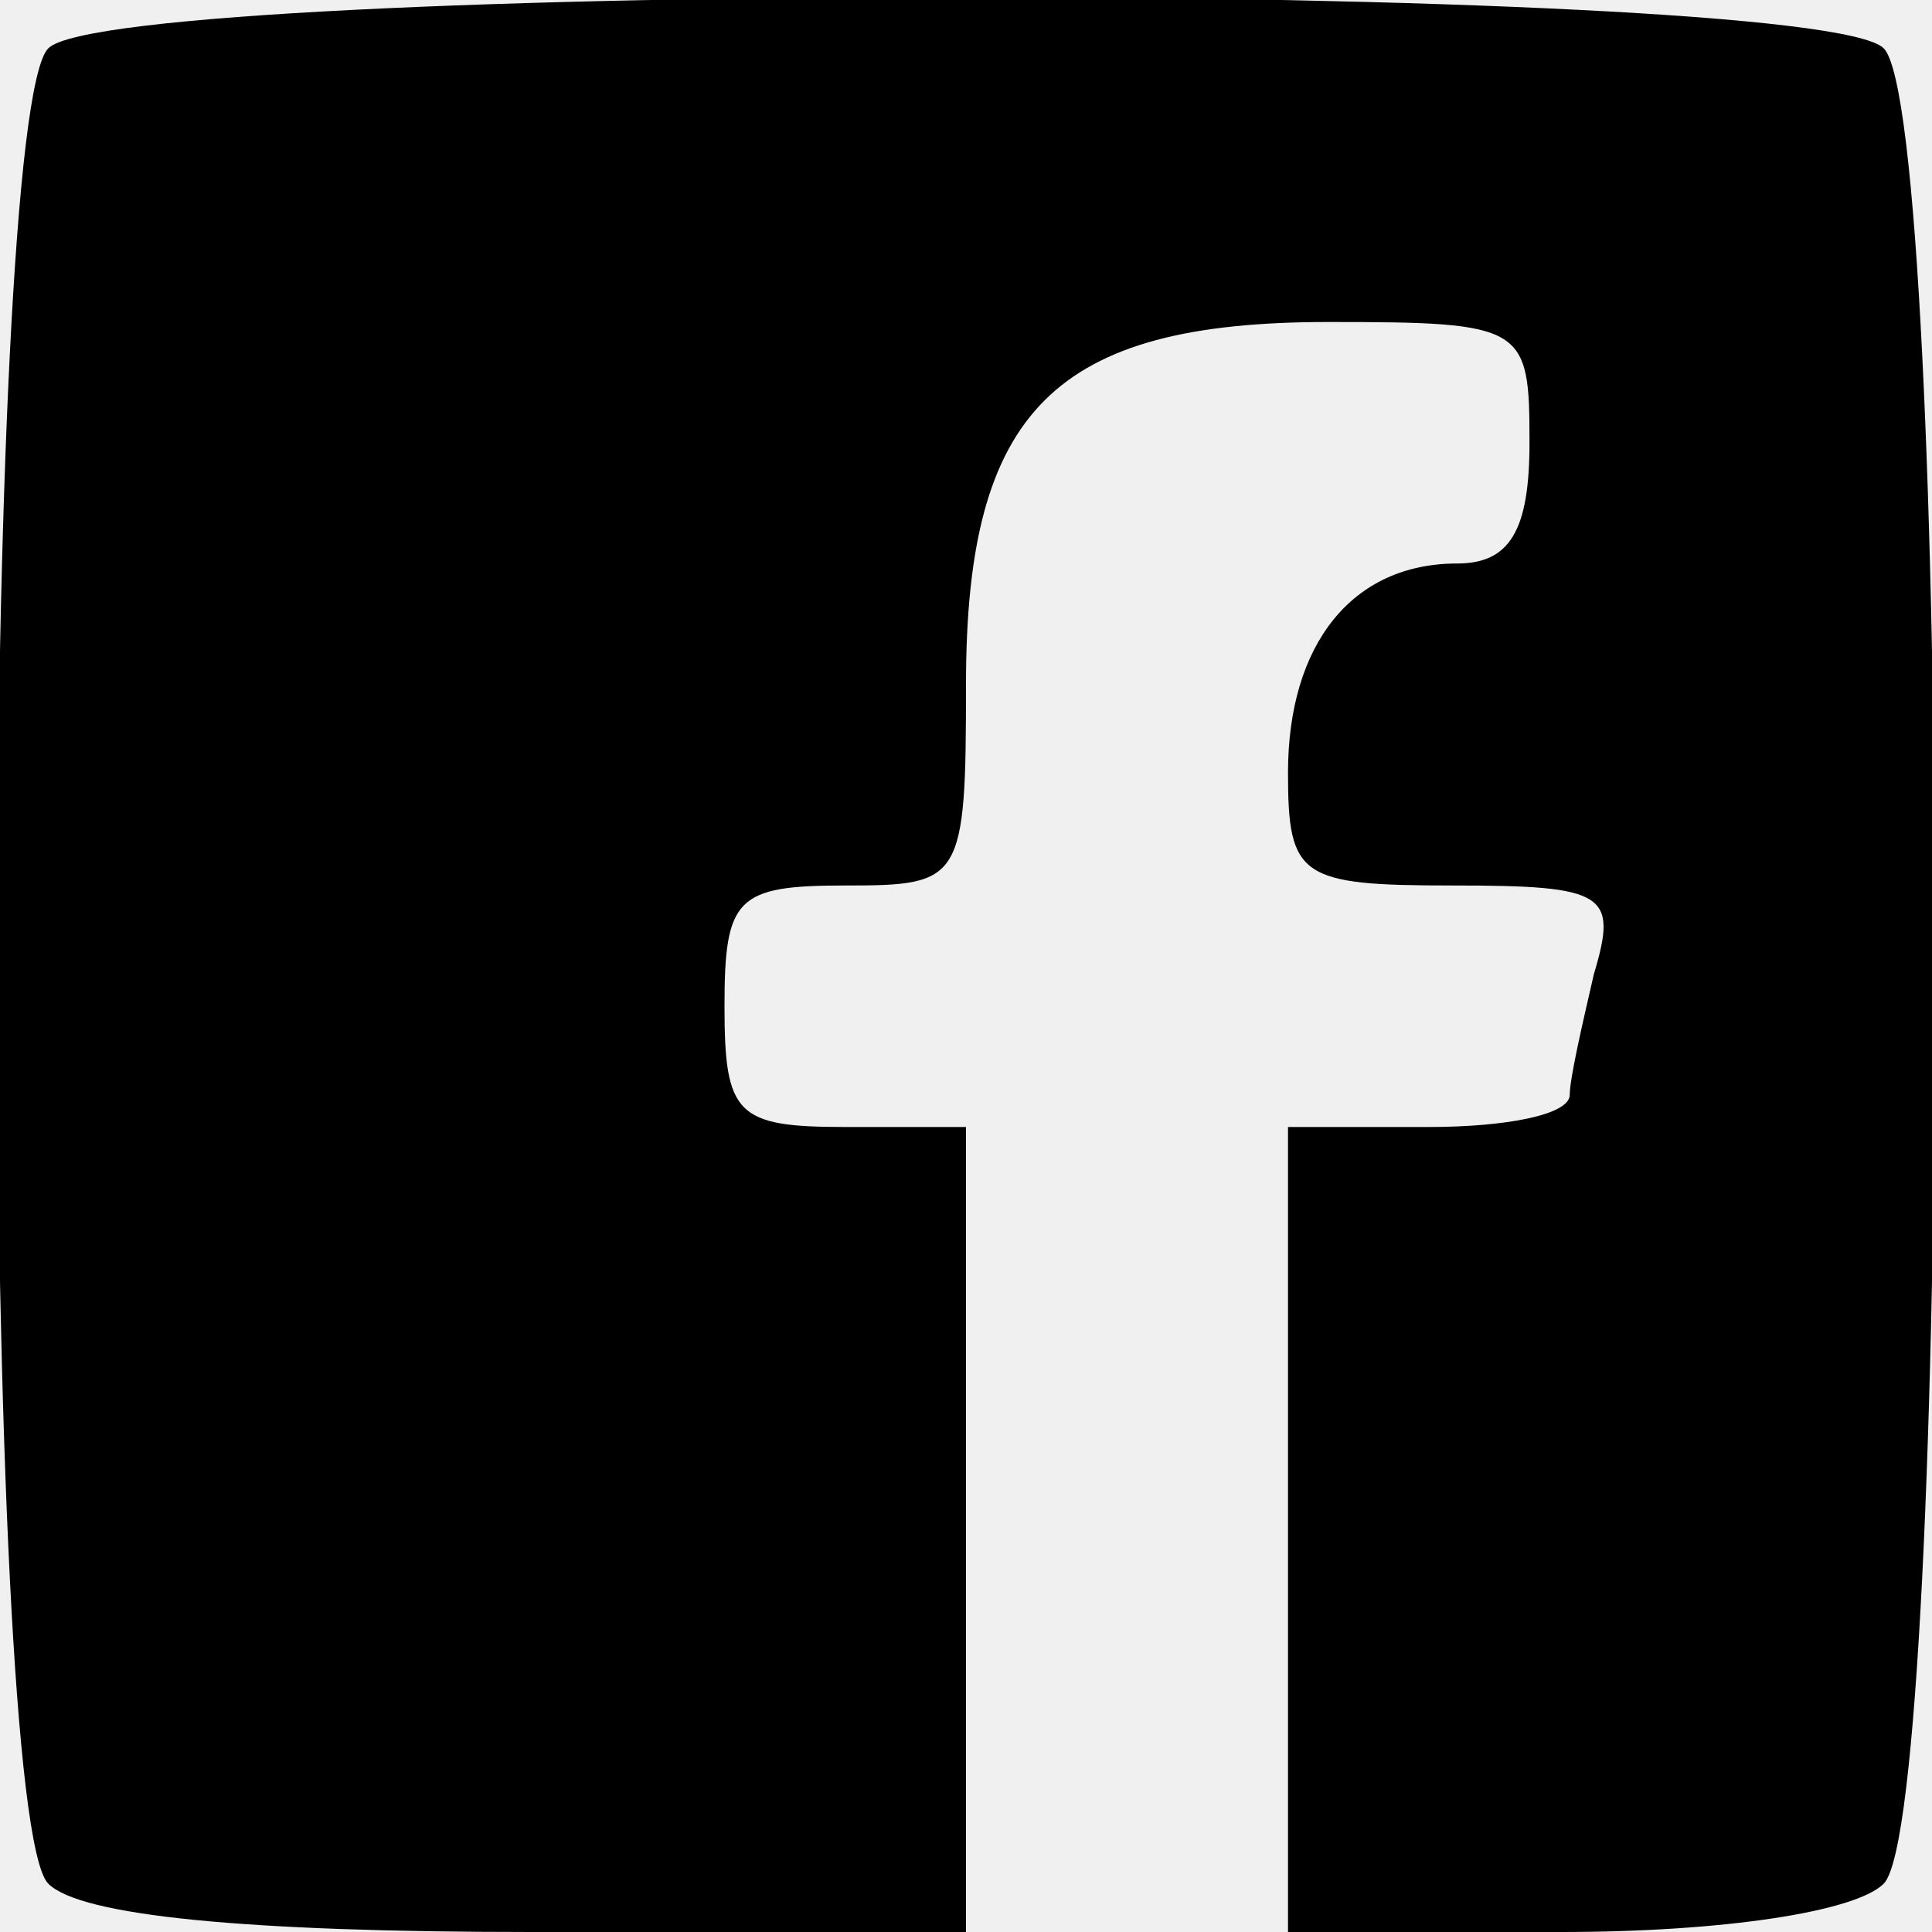
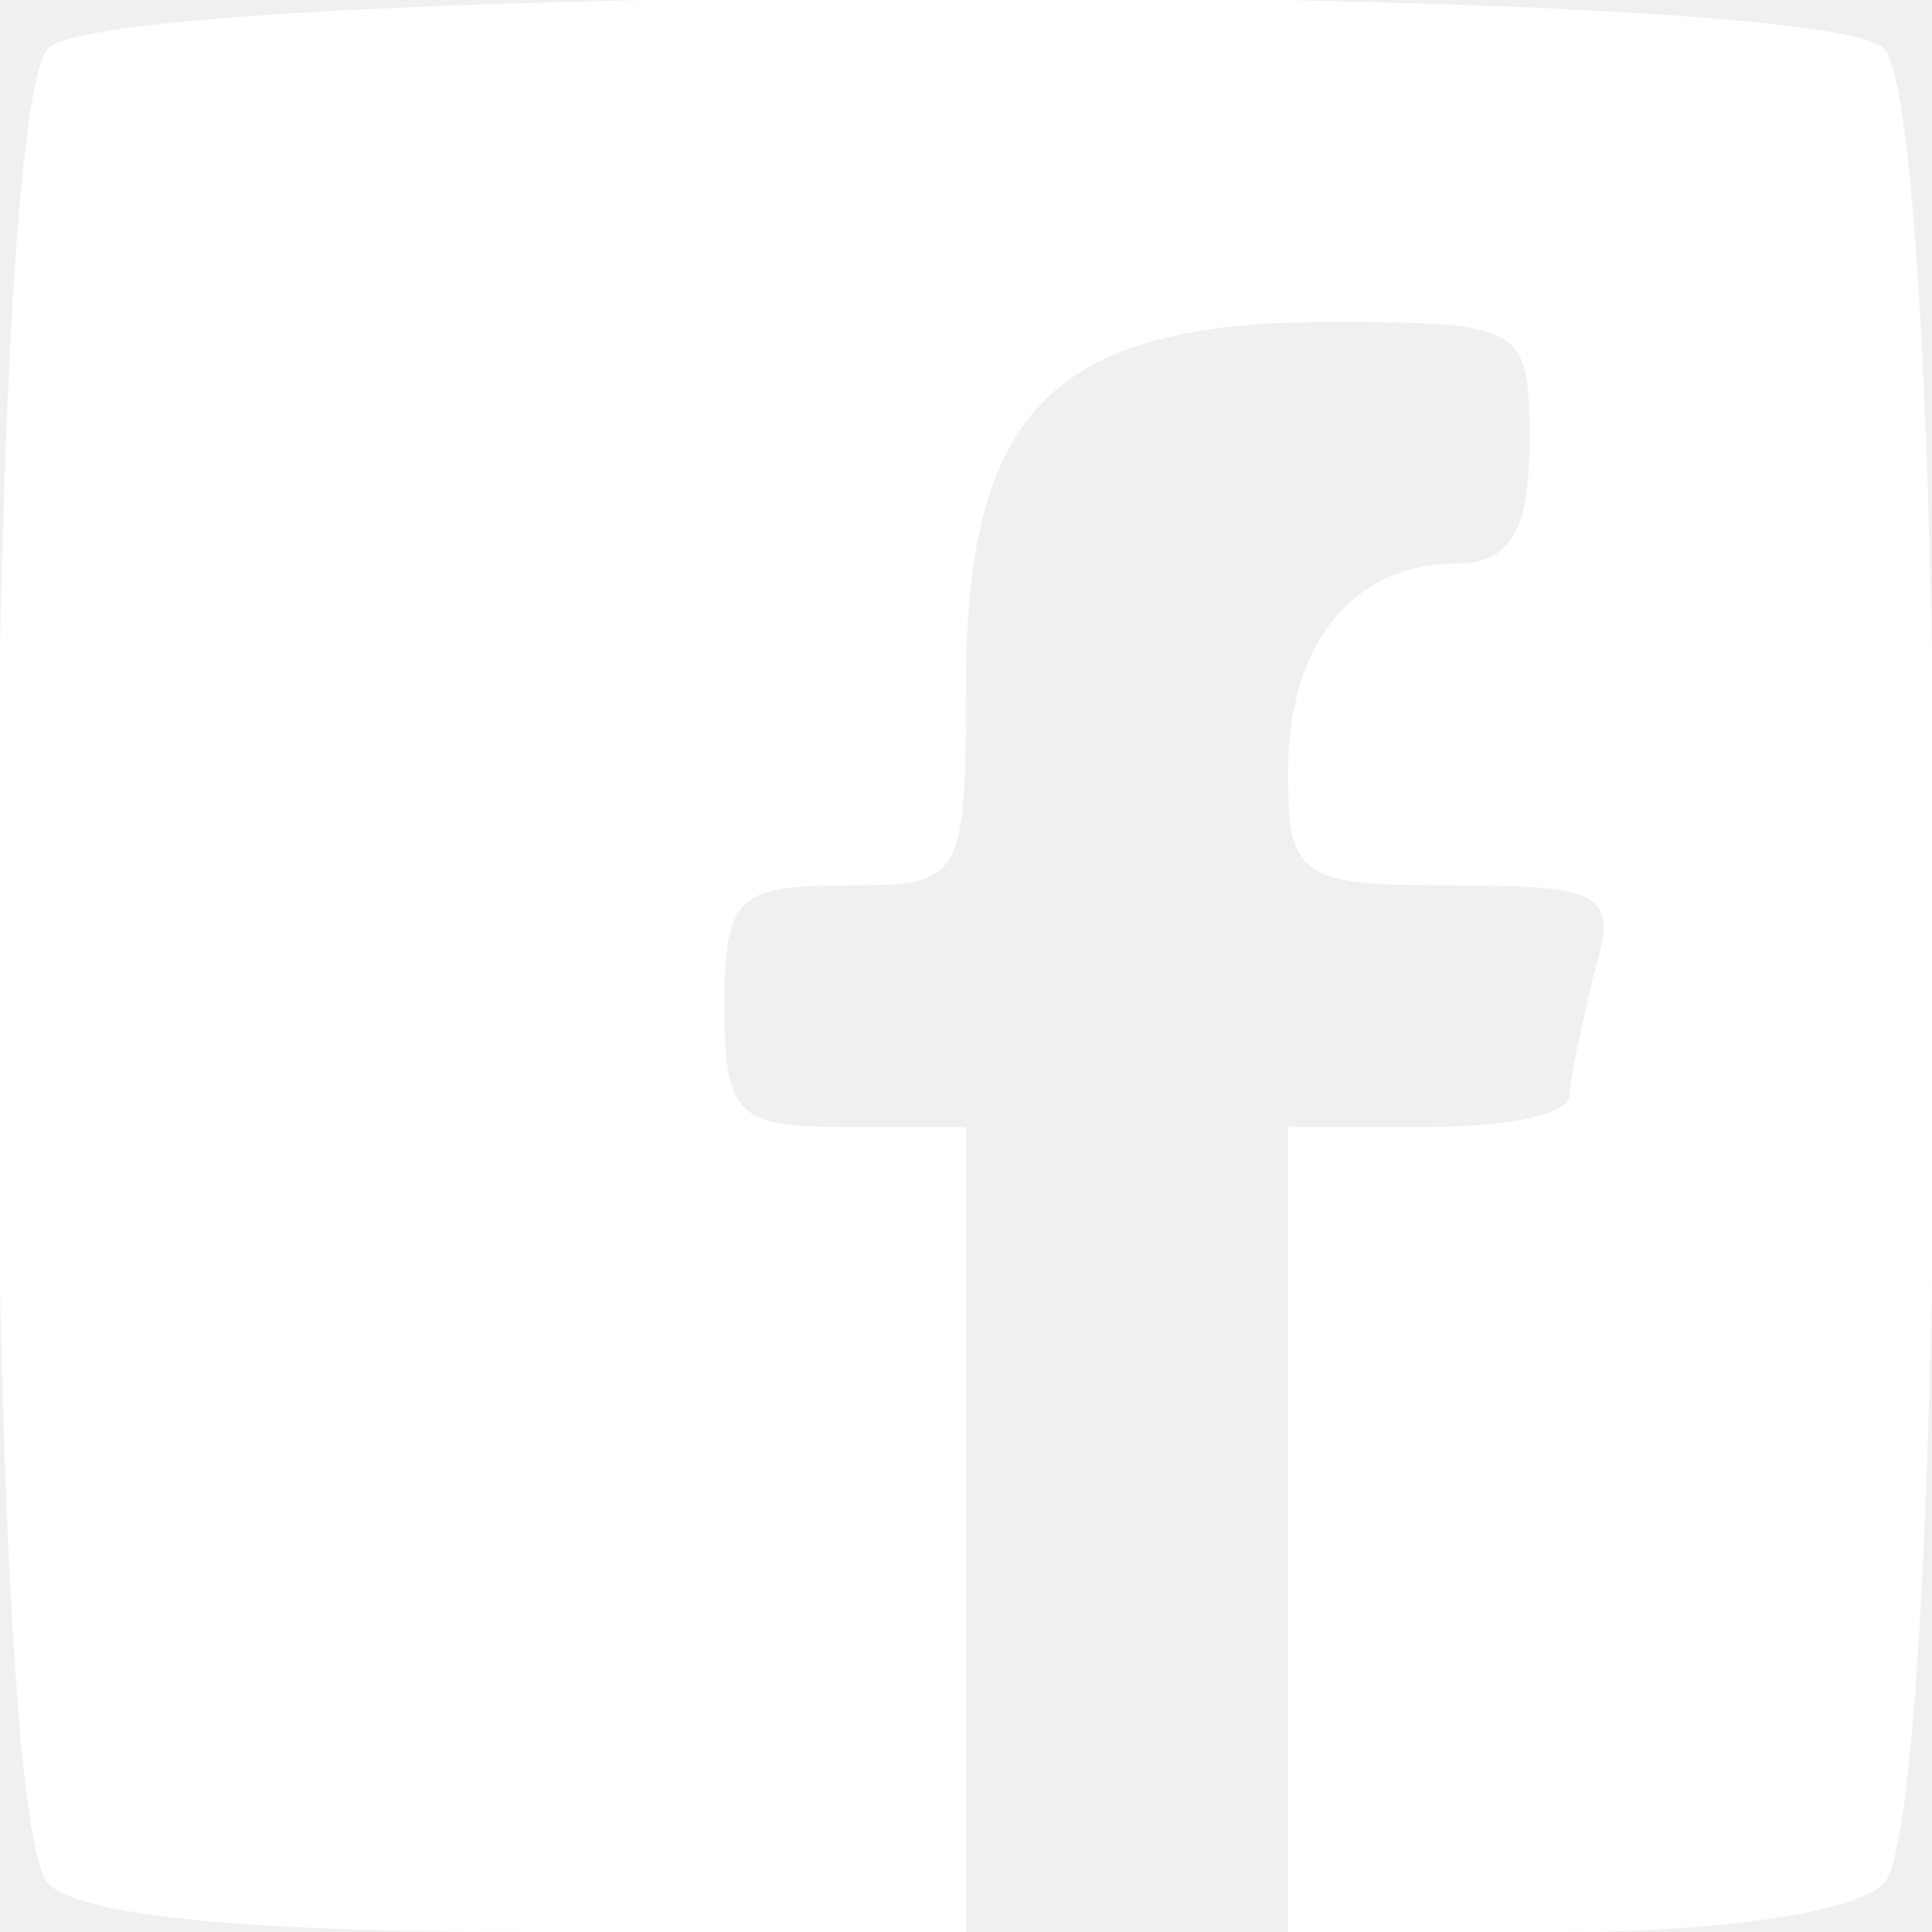
<svg xmlns="http://www.w3.org/2000/svg" version="1.0" width="48pt" height="48pt" viewBox="0 0 48 48" preserveAspectRatio="xMidYMid meet">
-   <g transform="translate(0,48) scale(0.1,-0.1)" fill="#000000" stroke="none">
+   <g transform="translate(0,48) scale(0.1,-0.1)" fill="#ffffff" stroke="none">
    <path d="M12 468 c-17 -17 -17 -439 0 -456 8 -8 49 -12 120 -12 l108 0 0 100 0 100 -30 0 c-27 0 -30 3 -30 30 0 27 3 30 30 30 29 0 30 1 30 50 0 68 22 90 90 90 49 0 50 -1 50 -30 0 -22 -5 -30 -18 -30 -26 0 -42 -20 -42 -52 0 -26 3 -28 41 -28 38 0 41 -2 35 -22 -3 -13 -6 -26 -6 -30 0 -5 -16 -8 -35 -8 l-35 0 0 -100 0 -100 68 0 c40 0 73 5 80 12 17 17 17 439 0 456 -17 17 -439 17 -456 0z" />
  </g>
</svg>
